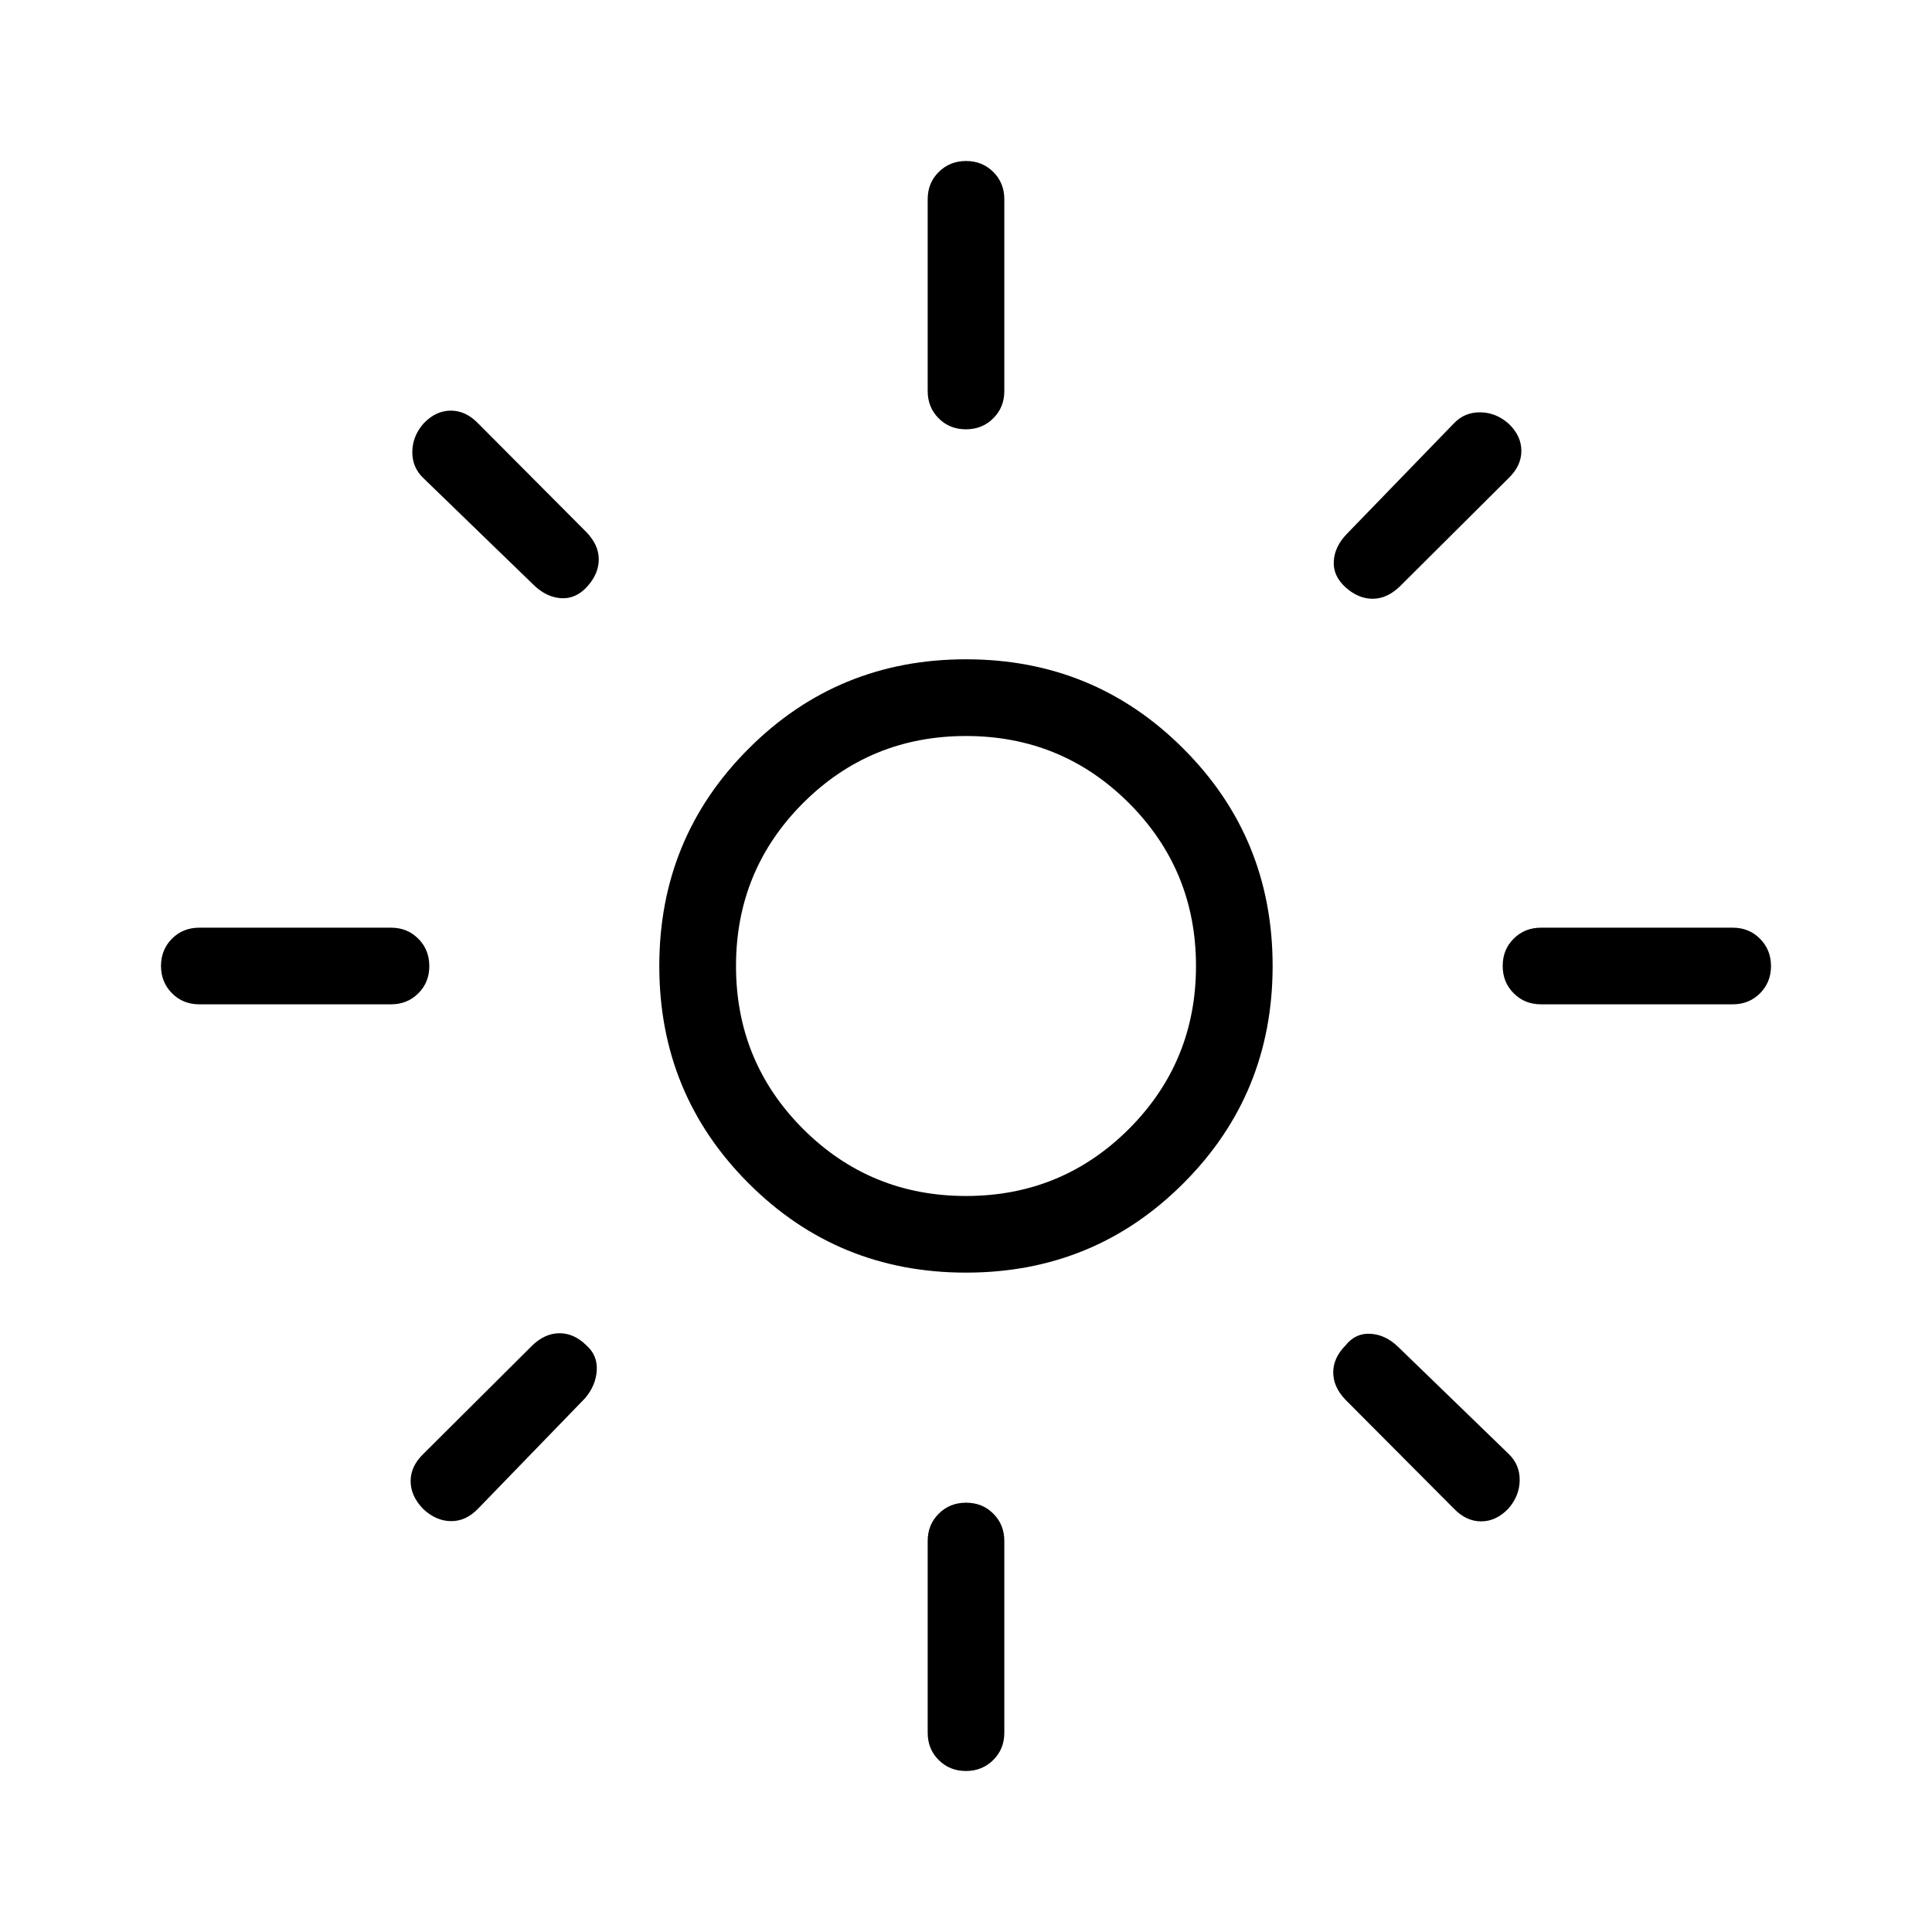
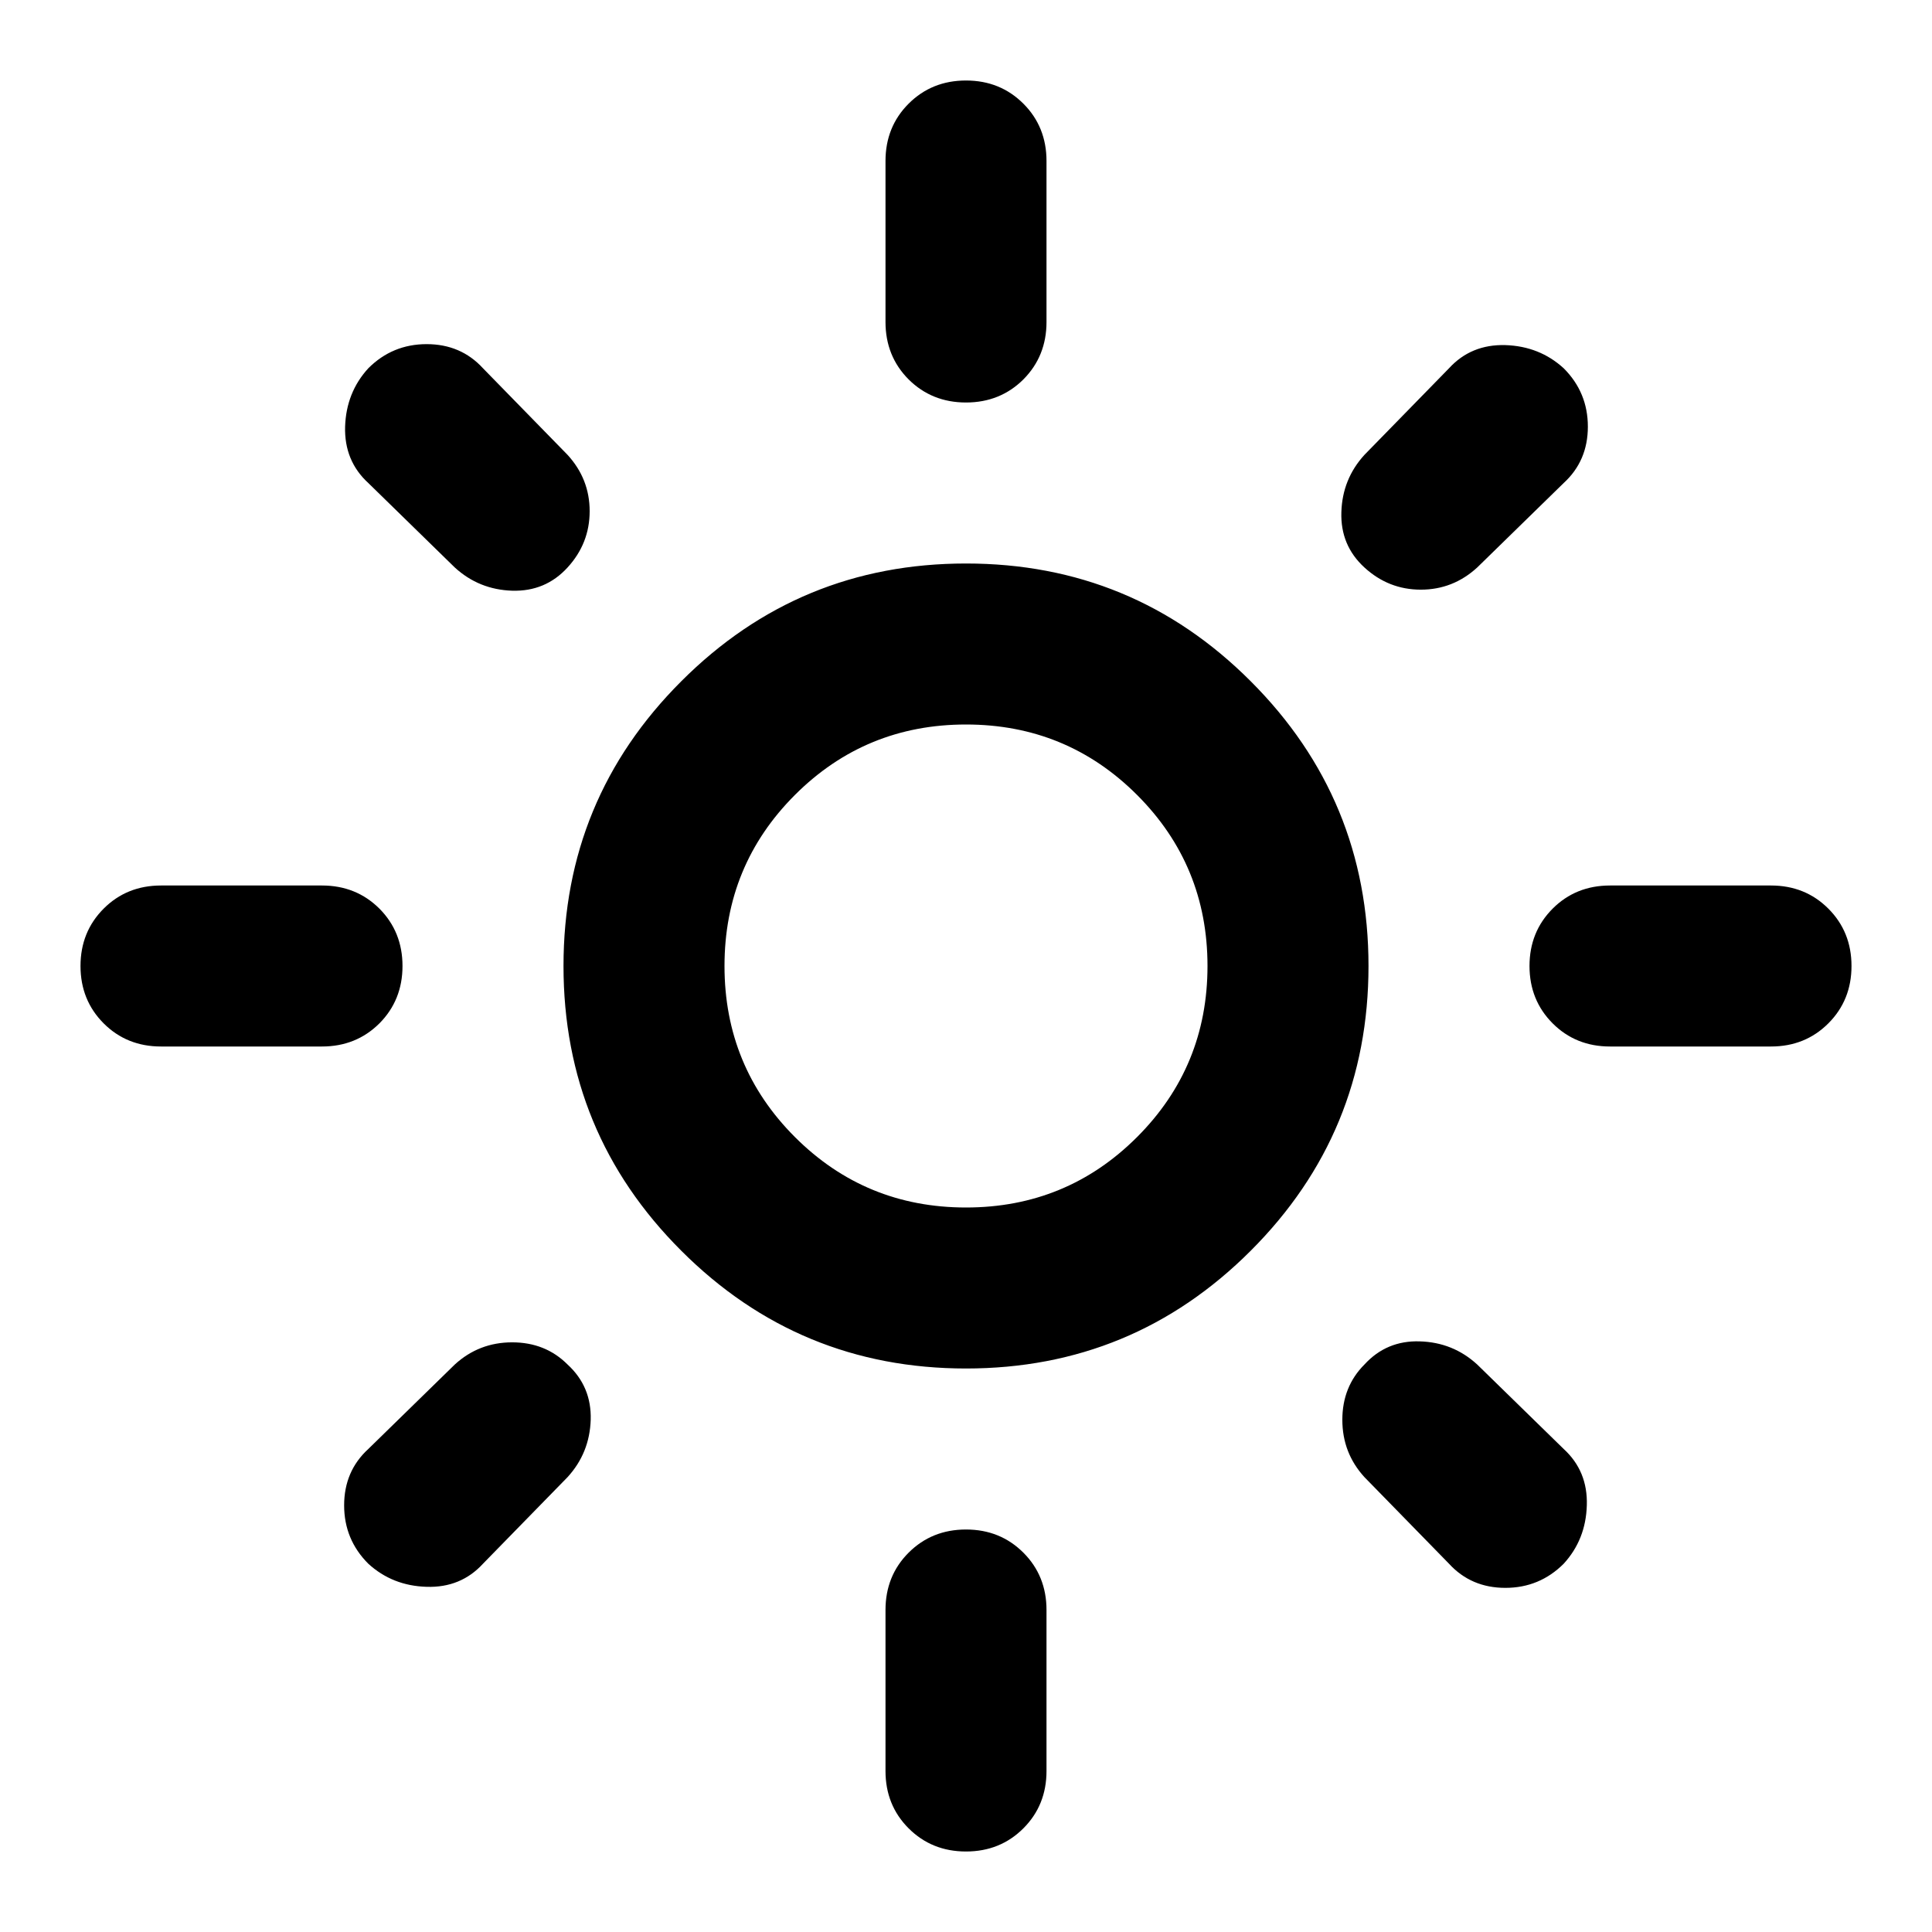
<svg xmlns="http://www.w3.org/2000/svg" width="24" height="24" viewBox="0 0 24 24" fill="none">
-   <mask id="mask0_761_1731" style="mask-type:alpha" maskUnits="userSpaceOnUse" x="0" y="0" width="24" height="24">
+   <mask id="mask0_764_1806" style="mask-type:alpha" maskUnits="userSpaceOnUse" x="0" y="0" width="24" height="24">
    <rect width="24" height="24" fill="#D9D9D9" />
  </mask>
-   <g mask="url(#mask0_761_1731)">
-     <path d="M12 14.857C12.794 14.857 13.468 14.579 14.024 14.024C14.579 13.468 14.857 12.794 14.857 12C14.857 11.206 14.579 10.532 14.024 9.976C13.468 9.421 12.794 9.143 12 9.143C11.206 9.143 10.532 9.421 9.976 9.976C9.421 10.532 9.143 11.206 9.143 12C9.143 12.794 9.421 13.468 9.976 14.024C10.532 14.579 11.206 14.857 12 14.857ZM12 15.809C10.939 15.809 10.039 15.44 9.3 14.7C8.56 13.961 8.19 13.061 8.19 12C8.19 10.939 8.56 10.039 9.3 9.3C10.039 8.56 10.939 8.19 12 8.19C13.061 8.19 13.961 8.56 14.7 9.3C15.44 10.039 15.809 10.939 15.809 12C15.809 13.061 15.44 13.961 14.7 14.7C13.961 15.44 13.061 15.809 12 15.809ZM2.476 12.476C2.341 12.476 2.228 12.431 2.137 12.339C2.046 12.248 2 12.134 2 11.999C2 11.864 2.046 11.751 2.137 11.66C2.228 11.569 2.341 11.524 2.476 11.524H4.857C4.992 11.524 5.105 11.569 5.196 11.661C5.288 11.752 5.333 11.866 5.333 12.001C5.333 12.136 5.288 12.249 5.196 12.34C5.105 12.431 4.992 12.476 4.857 12.476H2.476ZM19.143 12.476C19.008 12.476 18.895 12.431 18.804 12.339C18.712 12.248 18.667 12.134 18.667 11.999C18.667 11.864 18.712 11.751 18.804 11.66C18.895 11.569 19.008 11.524 19.143 11.524H21.524C21.659 11.524 21.772 11.569 21.863 11.661C21.954 11.752 22 11.866 22 12.001C22 12.136 21.954 12.249 21.863 12.34C21.772 12.431 21.659 12.476 21.524 12.476H19.143ZM11.999 5.333C11.864 5.333 11.751 5.288 11.66 5.196C11.569 5.105 11.524 4.992 11.524 4.857V2.476C11.524 2.341 11.569 2.228 11.661 2.137C11.752 2.046 11.866 2 12.001 2C12.136 2 12.249 2.046 12.34 2.137C12.431 2.228 12.476 2.341 12.476 2.476V4.857C12.476 4.992 12.431 5.105 12.339 5.196C12.248 5.288 12.134 5.333 11.999 5.333ZM11.999 22C11.864 22 11.751 21.954 11.66 21.863C11.569 21.772 11.524 21.659 11.524 21.524V19.143C11.524 19.008 11.569 18.895 11.661 18.804C11.752 18.712 11.866 18.667 12.001 18.667C12.136 18.667 12.249 18.712 12.34 18.804C12.431 18.895 12.476 19.008 12.476 19.143V21.524C12.476 21.659 12.431 21.772 12.339 21.863C12.248 21.954 12.134 22 11.999 22ZM6.63 7.267L5.258 5.938C5.165 5.849 5.12 5.739 5.122 5.61C5.124 5.48 5.171 5.363 5.264 5.258C5.365 5.153 5.477 5.101 5.601 5.101C5.724 5.101 5.836 5.153 5.938 5.258L7.286 6.612C7.387 6.717 7.438 6.829 7.438 6.949C7.438 7.068 7.39 7.181 7.295 7.286C7.2 7.391 7.091 7.439 6.97 7.431C6.848 7.423 6.735 7.369 6.63 7.267ZM18.062 18.742L16.714 17.388C16.613 17.283 16.562 17.17 16.562 17.049C16.562 16.927 16.613 16.816 16.714 16.714C16.797 16.609 16.901 16.561 17.026 16.569C17.15 16.576 17.265 16.631 17.37 16.733L18.742 18.062C18.834 18.151 18.88 18.261 18.878 18.39C18.876 18.52 18.829 18.637 18.736 18.742C18.635 18.847 18.523 18.899 18.399 18.899C18.276 18.899 18.164 18.847 18.062 18.742ZM16.714 7.295C16.609 7.2 16.561 7.091 16.569 6.97C16.576 6.848 16.631 6.735 16.733 6.63L18.062 5.258C18.151 5.165 18.261 5.12 18.39 5.122C18.52 5.124 18.637 5.171 18.742 5.264C18.847 5.365 18.899 5.477 18.899 5.601C18.899 5.724 18.847 5.836 18.742 5.938L17.388 7.286C17.283 7.387 17.171 7.438 17.051 7.438C16.932 7.438 16.819 7.39 16.714 7.295ZM5.258 18.746C5.153 18.638 5.101 18.523 5.101 18.399C5.101 18.276 5.153 18.164 5.258 18.062L6.612 16.714C6.717 16.613 6.83 16.562 6.951 16.562C7.073 16.562 7.184 16.613 7.286 16.714C7.379 16.797 7.421 16.901 7.413 17.026C7.405 17.15 7.357 17.265 7.267 17.37L5.938 18.742C5.836 18.847 5.724 18.898 5.601 18.896C5.477 18.895 5.363 18.844 5.258 18.746Z" fill="black" />
+   <g mask="url(#mask0_764_1806)">
+     <path d="M12 15C12.833 15 13.542 14.708 14.125 14.125C14.708 13.542 15 12.833 15 12C15 11.167 14.708 10.458 14.125 9.875C13.542 9.292 12.833 9 12 9C11.167 9 10.458 9.292 9.875 9.875C9.292 10.458 9 11.167 9 12C9 12.833 9.292 13.542 9.875 14.125C10.458 14.708 11.167 15 12 15ZM12 17C10.617 17 9.438 16.512 8.463 15.537C7.487 14.562 7 13.383 7 12C7 10.617 7.487 9.438 8.463 8.463C9.438 7.487 10.617 7 12 7C13.383 7 14.562 7.487 15.537 8.463C16.512 9.438 17 10.617 17 12C17 13.383 16.512 14.562 15.537 15.537C14.562 16.512 13.383 17 12 17ZM2 13C1.717 13 1.479 12.904 1.288 12.713C1.096 12.521 1 12.283 1 12C1 11.717 1.096 11.479 1.288 11.287C1.479 11.096 1.717 11 2 11H4C4.283 11 4.521 11.096 4.713 11.287C4.904 11.479 5 11.717 5 12C5 12.283 4.904 12.521 4.713 12.713C4.521 12.904 4.283 13 4 13H2ZM20 13C19.717 13 19.479 12.904 19.288 12.713C19.096 12.521 19 12.283 19 12C19 11.717 19.096 11.479 19.288 11.287C19.479 11.096 19.717 11 20 11H22C22.283 11 22.521 11.096 22.712 11.287C22.904 11.479 23 11.717 23 12C23 12.283 22.904 12.521 22.712 12.713C22.521 12.904 22.283 13 22 13H20ZM12 5C11.717 5 11.479 4.904 11.287 4.713C11.096 4.521 11 4.283 11 4V2C11 1.717 11.096 1.479 11.287 1.288C11.479 1.096 11.717 1 12 1C12.283 1 12.521 1.096 12.713 1.288C12.904 1.479 13 1.717 13 2V4C13 4.283 12.904 4.521 12.713 4.713C12.521 4.904 12.283 5 12 5ZM12 23C11.717 23 11.479 22.904 11.287 22.712C11.096 22.521 11 22.283 11 22V20C11 19.717 11.096 19.479 11.287 19.288C11.479 19.096 11.717 19 12 19C12.283 19 12.521 19.096 12.713 19.288C12.904 19.479 13 19.717 13 20V22C13 22.283 12.904 22.521 12.713 22.712C12.521 22.904 12.283 23 12 23ZM5.65 7.05L4.575 6C4.375 5.817 4.279 5.583 4.287 5.3C4.296 5.017 4.392 4.775 4.575 4.575C4.775 4.375 5.017 4.275 5.3 4.275C5.583 4.275 5.817 4.375 6 4.575L7.05 5.65C7.233 5.85 7.325 6.083 7.325 6.35C7.325 6.617 7.233 6.85 7.05 7.05C6.867 7.25 6.638 7.346 6.362 7.338C6.088 7.329 5.85 7.233 5.65 7.05ZM18 19.425L16.95 18.35C16.767 18.15 16.675 17.913 16.675 17.637C16.675 17.363 16.767 17.133 16.95 16.95C17.133 16.75 17.363 16.654 17.637 16.663C17.913 16.671 18.15 16.767 18.35 16.95L19.425 18C19.625 18.183 19.721 18.417 19.712 18.7C19.704 18.983 19.608 19.225 19.425 19.425C19.225 19.625 18.983 19.725 18.7 19.725C18.417 19.725 18.183 19.625 18 19.425ZM16.95 7.05C16.75 6.867 16.654 6.638 16.663 6.362C16.671 6.088 16.767 5.85 16.95 5.65L18 4.575C18.183 4.375 18.417 4.279 18.7 4.287C18.983 4.296 19.225 4.392 19.425 4.575C19.625 4.775 19.725 5.017 19.725 5.3C19.725 5.583 19.625 5.817 19.425 6L18.35 7.05C18.15 7.233 17.917 7.325 17.65 7.325C17.383 7.325 17.15 7.233 16.95 7.05ZM4.575 19.425C4.375 19.225 4.275 18.983 4.275 18.7C4.275 18.417 4.375 18.183 4.575 18L5.65 16.95C5.85 16.767 6.088 16.675 6.362 16.675C6.638 16.675 6.867 16.767 7.05 16.95C7.25 17.133 7.346 17.363 7.338 17.637C7.329 17.913 7.233 18.15 7.05 18.35L6 19.425C5.817 19.625 5.583 19.721 5.3 19.712C5.017 19.704 4.775 19.608 4.575 19.425Z" fill="black" />
  </g>
</svg>
